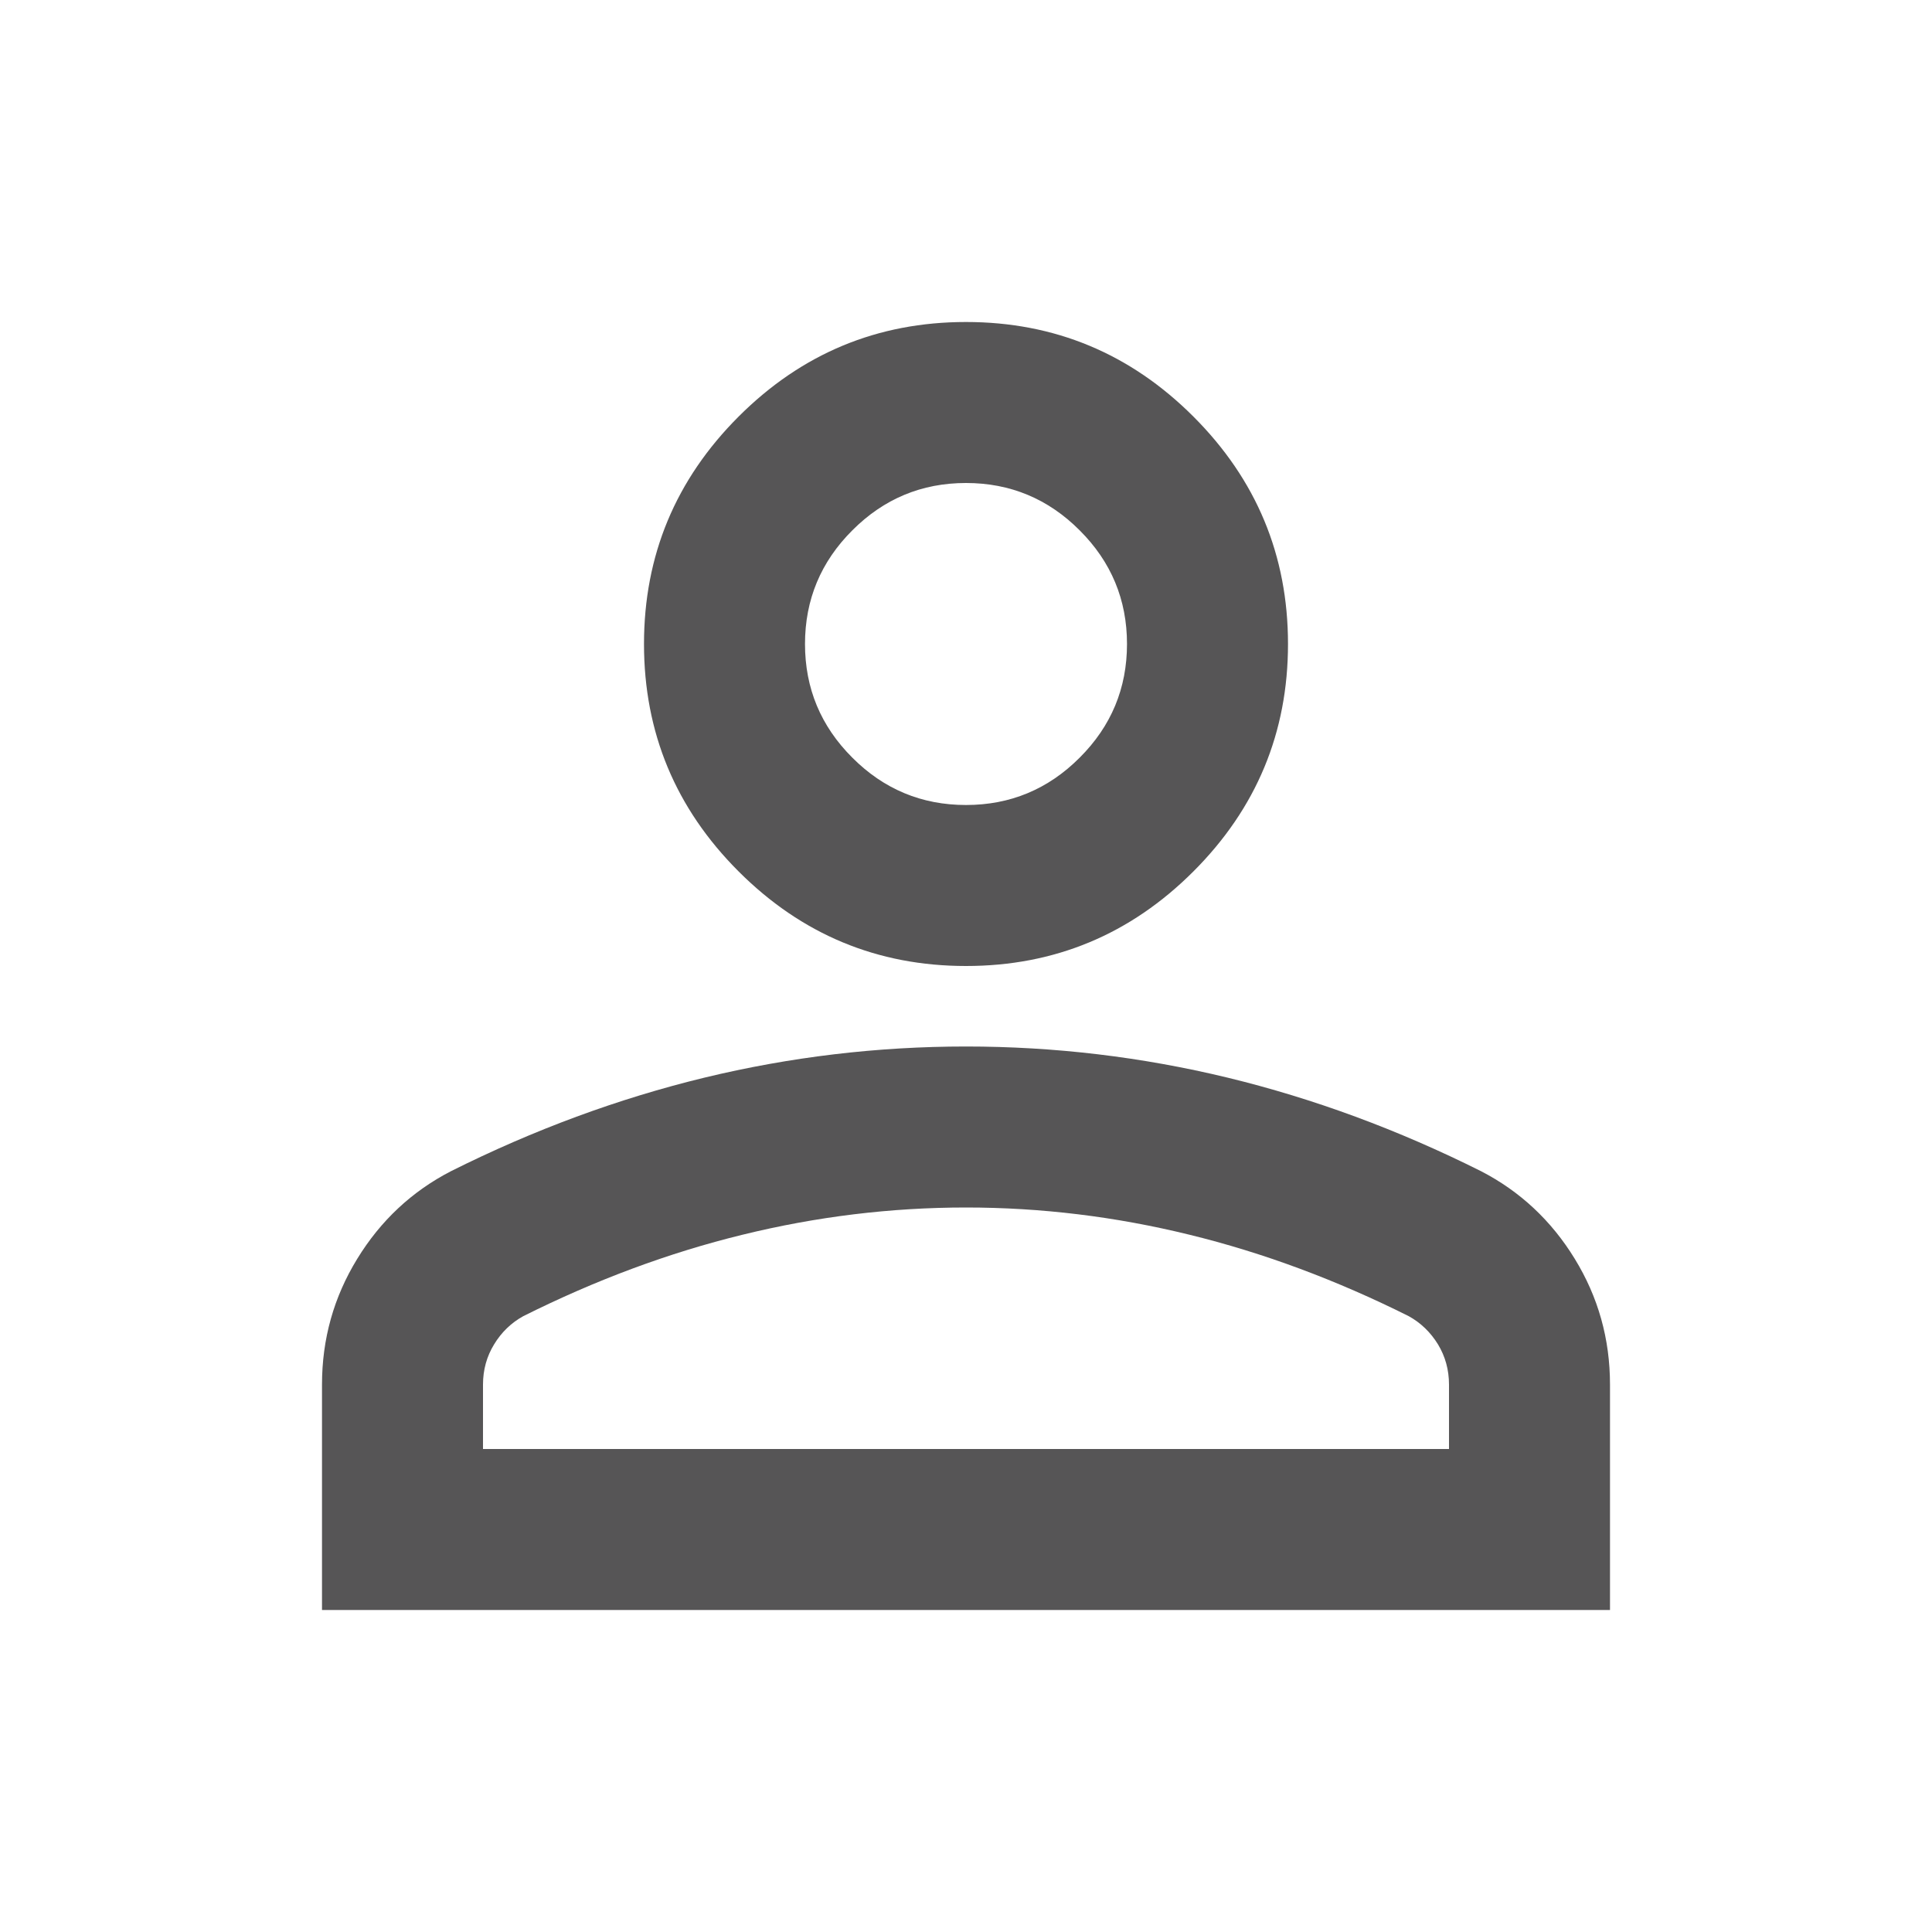
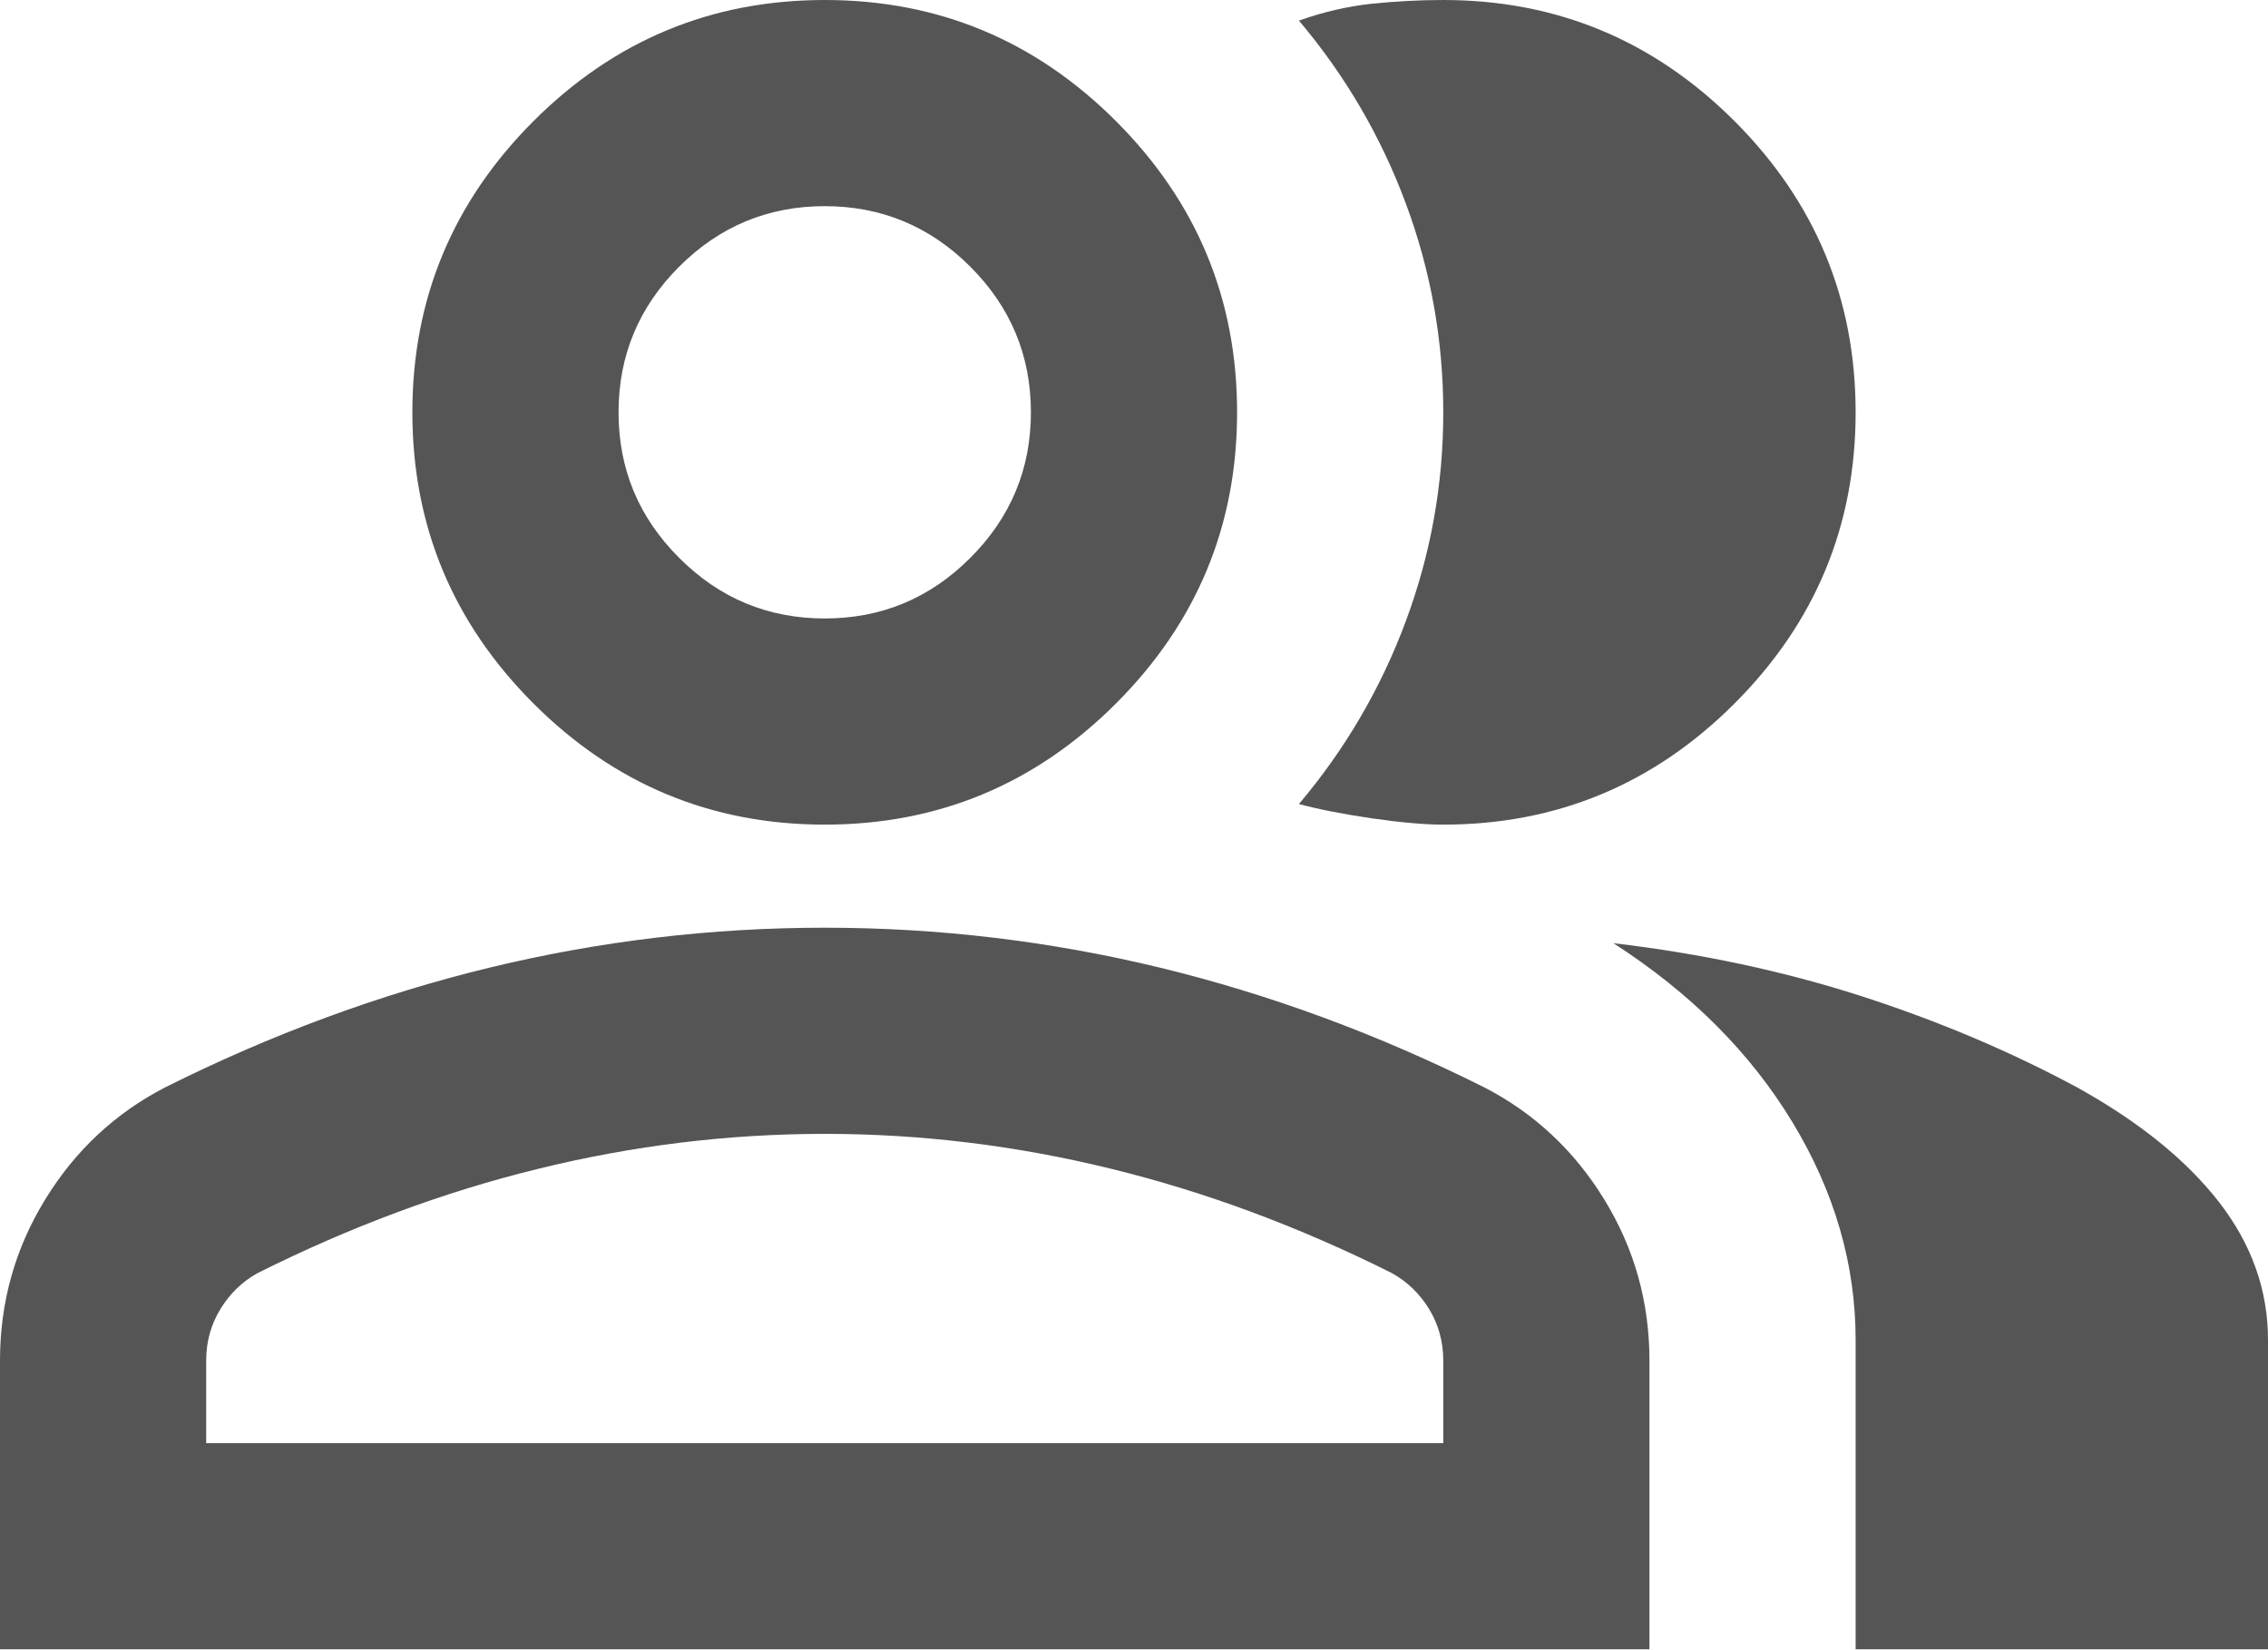
- <svg xmlns="http://www.w3.org/2000/svg" width="24" height="24" viewBox="0 0 24 24" fill="none">
-   <mask id="mask0_424_2235" style="mask-type:alpha" maskUnits="userSpaceOnUse" x="0" y="0" width="24" height="24">
-     <rect width="24" height="24" fill="#565556" />
-   </mask>
-   <g mask="url(#mask0_424_2235)">
-     <path d="M12 12C10.9 12 9.958 11.608 9.175 10.825C8.392 10.042 8 9.1 8 8C8 6.9 8.392 5.958 9.175 5.175C9.958 4.392 10.9 4 12 4C13.1 4 14.042 4.392 14.825 5.175C15.608 5.958 16 6.9 16 8C16 9.1 15.608 10.042 14.825 10.825C14.042 11.608 13.1 12 12 12ZM4 20V17.2C4 16.633 4.146 16.113 4.438 15.637C4.729 15.162 5.117 14.8 5.6 14.55C6.633 14.033 7.683 13.646 8.75 13.387C9.817 13.129 10.9 13 12 13C13.1 13 14.183 13.129 15.25 13.387C16.317 13.646 17.367 14.033 18.4 14.55C18.883 14.8 19.271 15.162 19.562 15.637C19.854 16.113 20 16.633 20 17.2V20H4ZM6 18H18V17.2C18 17.017 17.954 16.85 17.863 16.7C17.771 16.55 17.65 16.433 17.5 16.35C16.6 15.9 15.692 15.562 14.775 15.338C13.858 15.113 12.933 15 12 15C11.067 15 10.142 15.113 9.225 15.338C8.308 15.562 7.4 15.9 6.5 16.35C6.35 16.433 6.229 16.55 6.138 16.7C6.046 16.85 6 17.017 6 17.2V18ZM12 10C12.55 10 13.021 9.804 13.412 9.412C13.804 9.021 14 8.55 14 8C14 7.45 13.804 6.979 13.412 6.588C13.021 6.196 12.55 6 12 6C11.45 6 10.979 6.196 10.588 6.588C10.196 6.979 10 7.45 10 8C10 8.55 10.196 9.021 10.588 9.412C10.979 9.804 11.45 10 12 10Z" fill="#565556" />
-   </g>
+ <svg xmlns="http://www.w3.org/2000/svg" width="22" height="16" viewBox="0 0 22 16" fill="none">
+   <path d="M0 16V13.2C0 12.633 0.146 12.113 0.438 11.637C0.729 11.162 1.117 10.8 1.6 10.55C2.633 10.033 3.683 9.646 4.75 9.387C5.817 9.129 6.9 9 8 9C9.1 9 10.183 9.129 11.25 9.387C12.317 9.646 13.367 10.033 14.4 10.55C14.883 10.8 15.271 11.162 15.562 11.637C15.854 12.113 16 12.633 16 13.2V16H0ZM18 16V13C18 12.267 17.796 11.562 17.387 10.887C16.979 10.213 16.4 9.633 15.65 9.15C16.5 9.25 17.3 9.421 18.05 9.662C18.8 9.904 19.5 10.2 20.15 10.55C20.75 10.883 21.208 11.254 21.525 11.662C21.842 12.071 22 12.517 22 13V16H18ZM8 8C6.9 8 5.958 7.608 5.175 6.825C4.392 6.042 4 5.1 4 4C4 2.9 4.392 1.958 5.175 1.175C5.958 0.392 6.9 0 8 0C9.1 0 10.042 0.392 10.825 1.175C11.608 1.958 12 2.9 12 4C12 5.1 11.608 6.042 10.825 6.825C10.042 7.608 9.1 8 8 8ZM18 4C18 5.1 17.608 6.042 16.825 6.825C16.042 7.608 15.1 8 14 8C13.817 8 13.583 7.979 13.3 7.938C13.017 7.896 12.783 7.85 12.6 7.8C13.05 7.267 13.396 6.675 13.637 6.025C13.879 5.375 14 4.7 14 4C14 3.3 13.879 2.625 13.637 1.975C13.396 1.325 13.05 0.733 12.6 0.2C12.833 0.117 13.067 0.062 13.3 0.037C13.533 0.013 13.767 0 14 0C15.1 0 16.042 0.392 16.825 1.175C17.608 1.958 18 2.9 18 4ZM2 14H14V13.2C14 13.017 13.954 12.85 13.863 12.7C13.771 12.55 13.65 12.433 13.5 12.35C12.6 11.9 11.692 11.562 10.775 11.338C9.858 11.113 8.933 11 8 11C7.067 11 6.142 11.113 5.225 11.338C4.308 11.562 3.4 11.9 2.5 12.35C2.35 12.433 2.229 12.55 2.138 12.7C2.046 12.85 2 13.017 2 13.2V14ZM8 6C8.55 6 9.021 5.804 9.412 5.412C9.804 5.021 10 4.55 10 4C10 3.45 9.804 2.979 9.412 2.587C9.021 2.196 8.55 2 8 2C7.45 2 6.979 2.196 6.588 2.587C6.196 2.979 6 3.45 6 4C6 4.55 6.196 5.021 6.588 5.412C6.979 5.804 7.45 6 8 6Z" fill="#565556" />
</svg>
